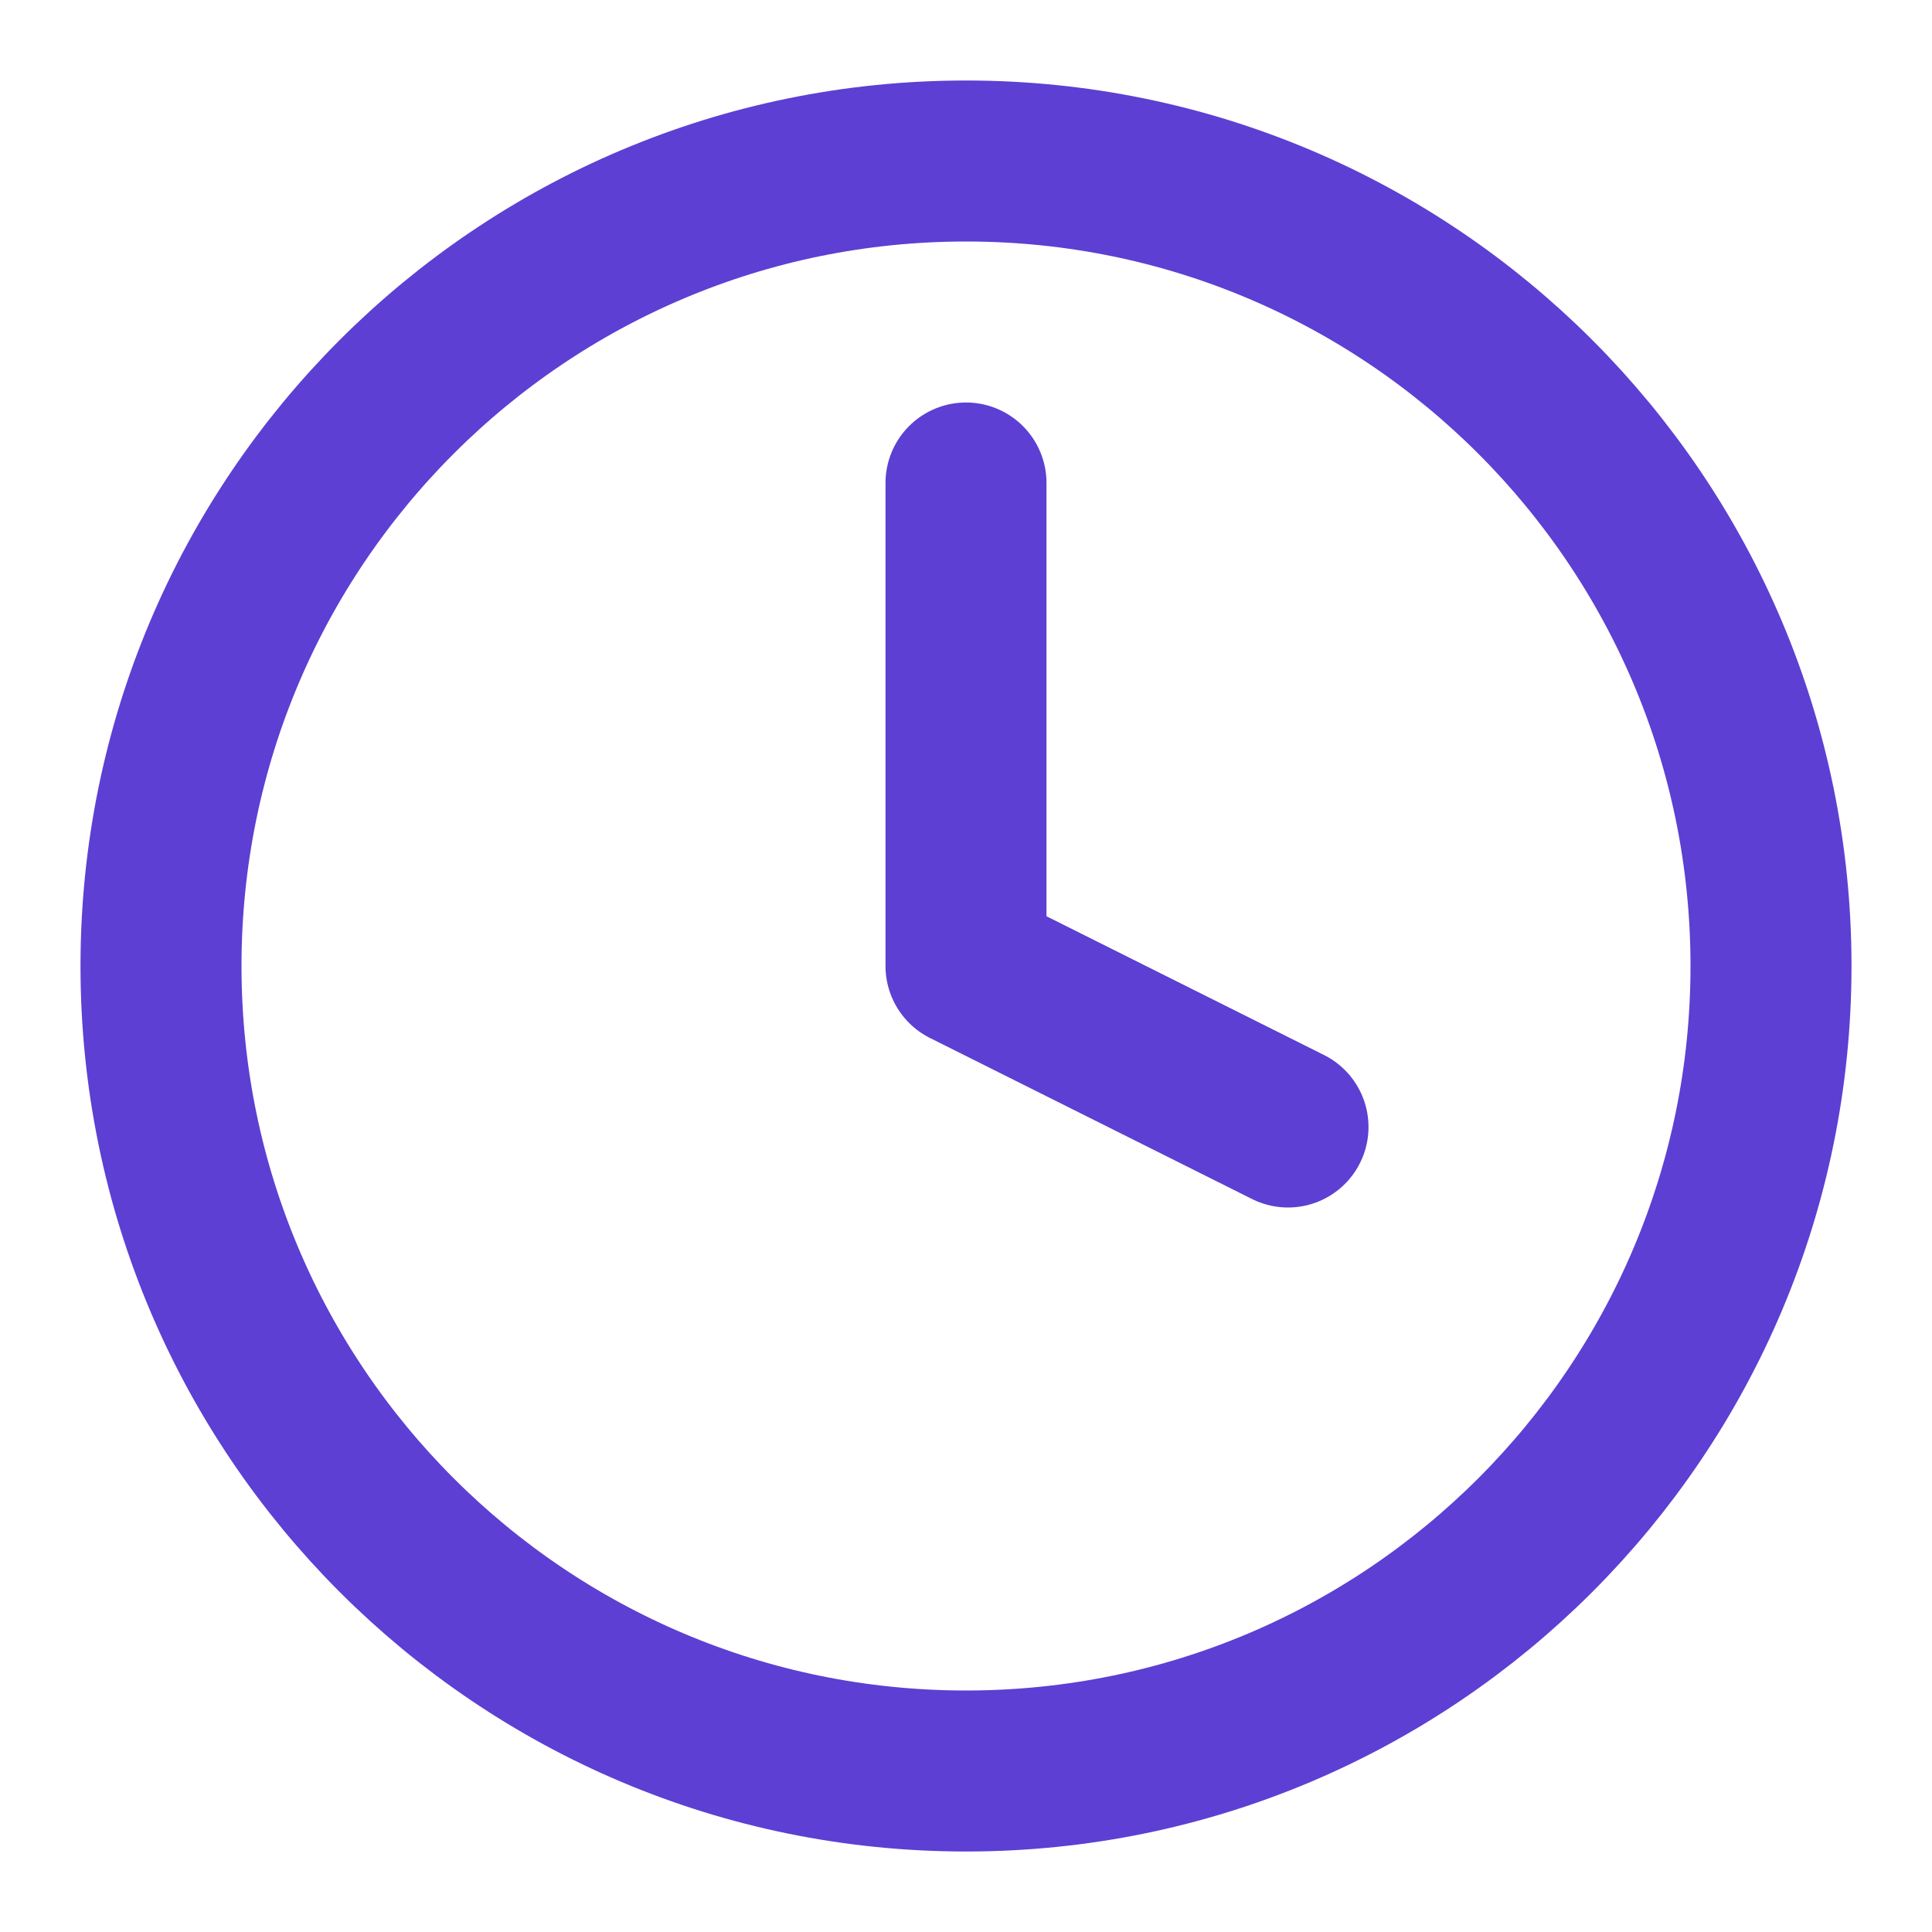
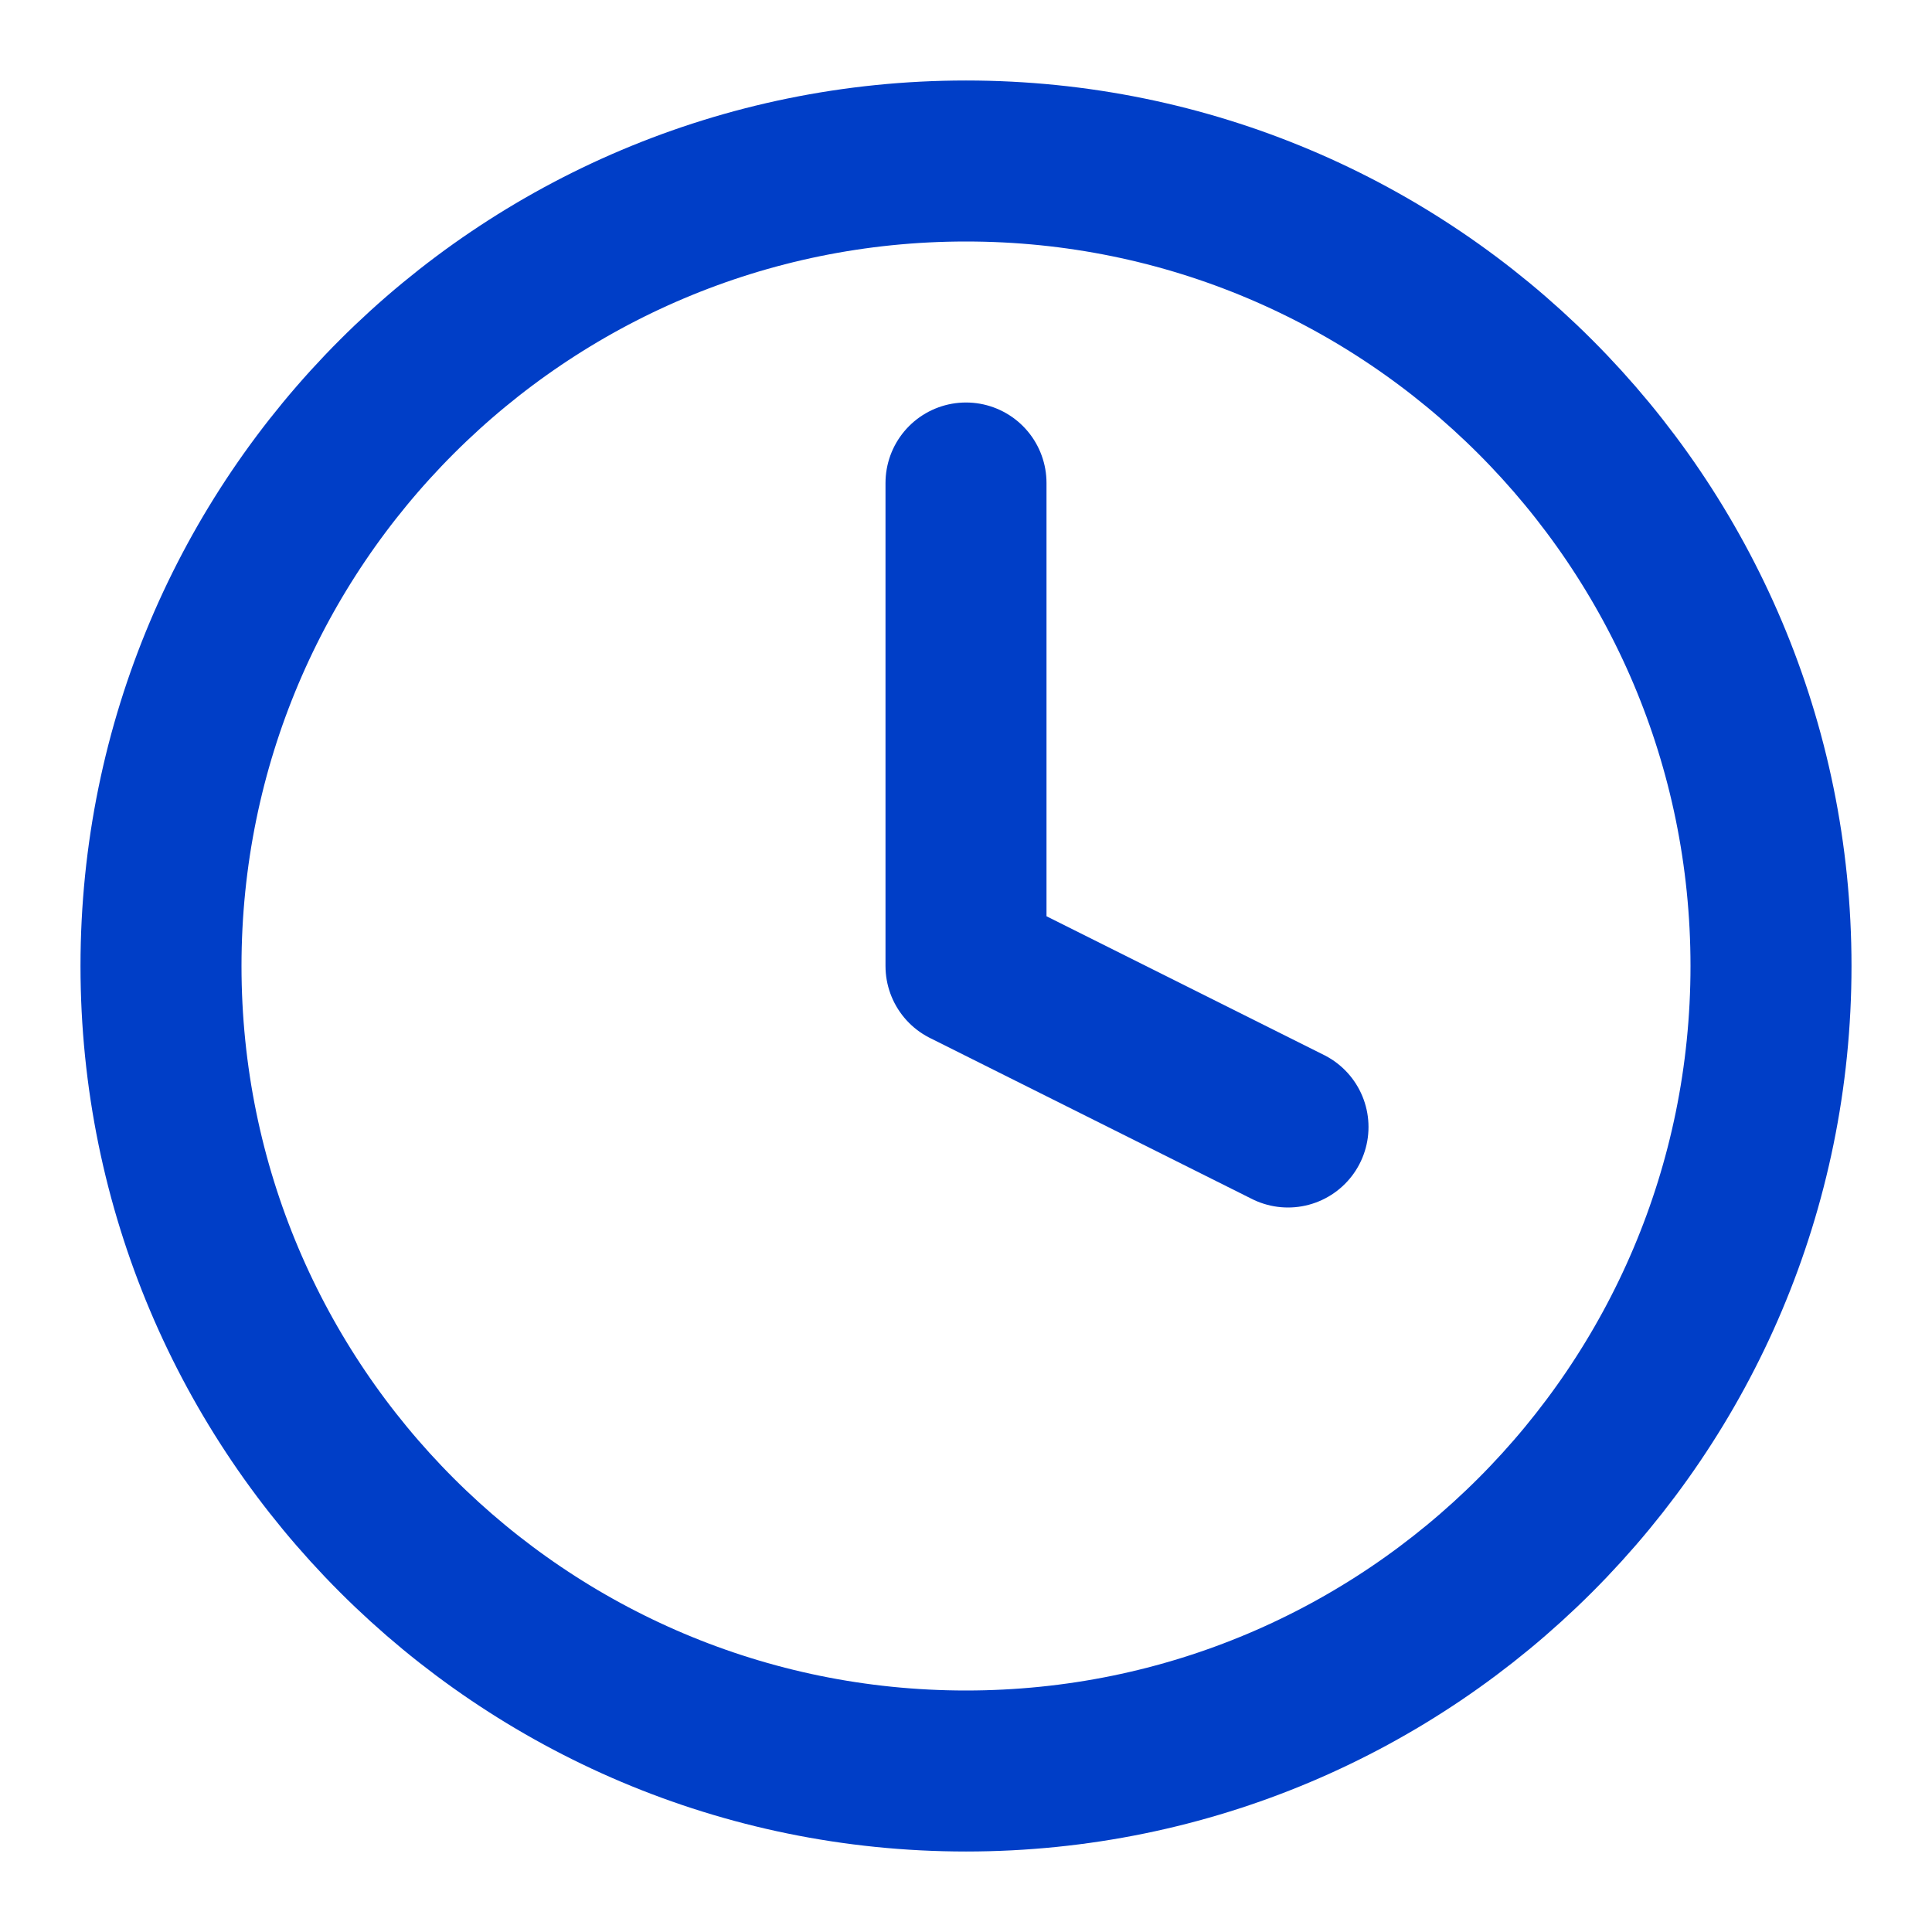
<svg xmlns="http://www.w3.org/2000/svg" width="24" height="24" viewBox="0 0 24 24" fill="none">
-   <path d="M12 2C6.477 2 2 6.477 2 12C2 17.523 6.477 22 12 22C17.523 22 22 17.523 22 12C22 6.477 17.523 2 12 2Z" stroke="#5D3FD3" stroke-width="2" stroke-linecap="round" stroke-linejoin="round" />
-   <path d="M12 6V12L16 14" stroke="#5D3FD3" stroke-width="2" stroke-linecap="round" stroke-linejoin="round" />
+   <path d="M12 2C6.477 2 2 6.477 2 12C2 17.523 6.477 22 12 22C17.523 22 22 17.523 22 12C22 6.477 17.523 2 12 2Z" stroke="#003EC7" stroke-width="2" stroke-linecap="round" stroke-linejoin="round" />
+   <path d="M12 6V12L16 14" stroke="#003EC7" stroke-width="2" stroke-linecap="round" stroke-linejoin="round" />
</svg>
